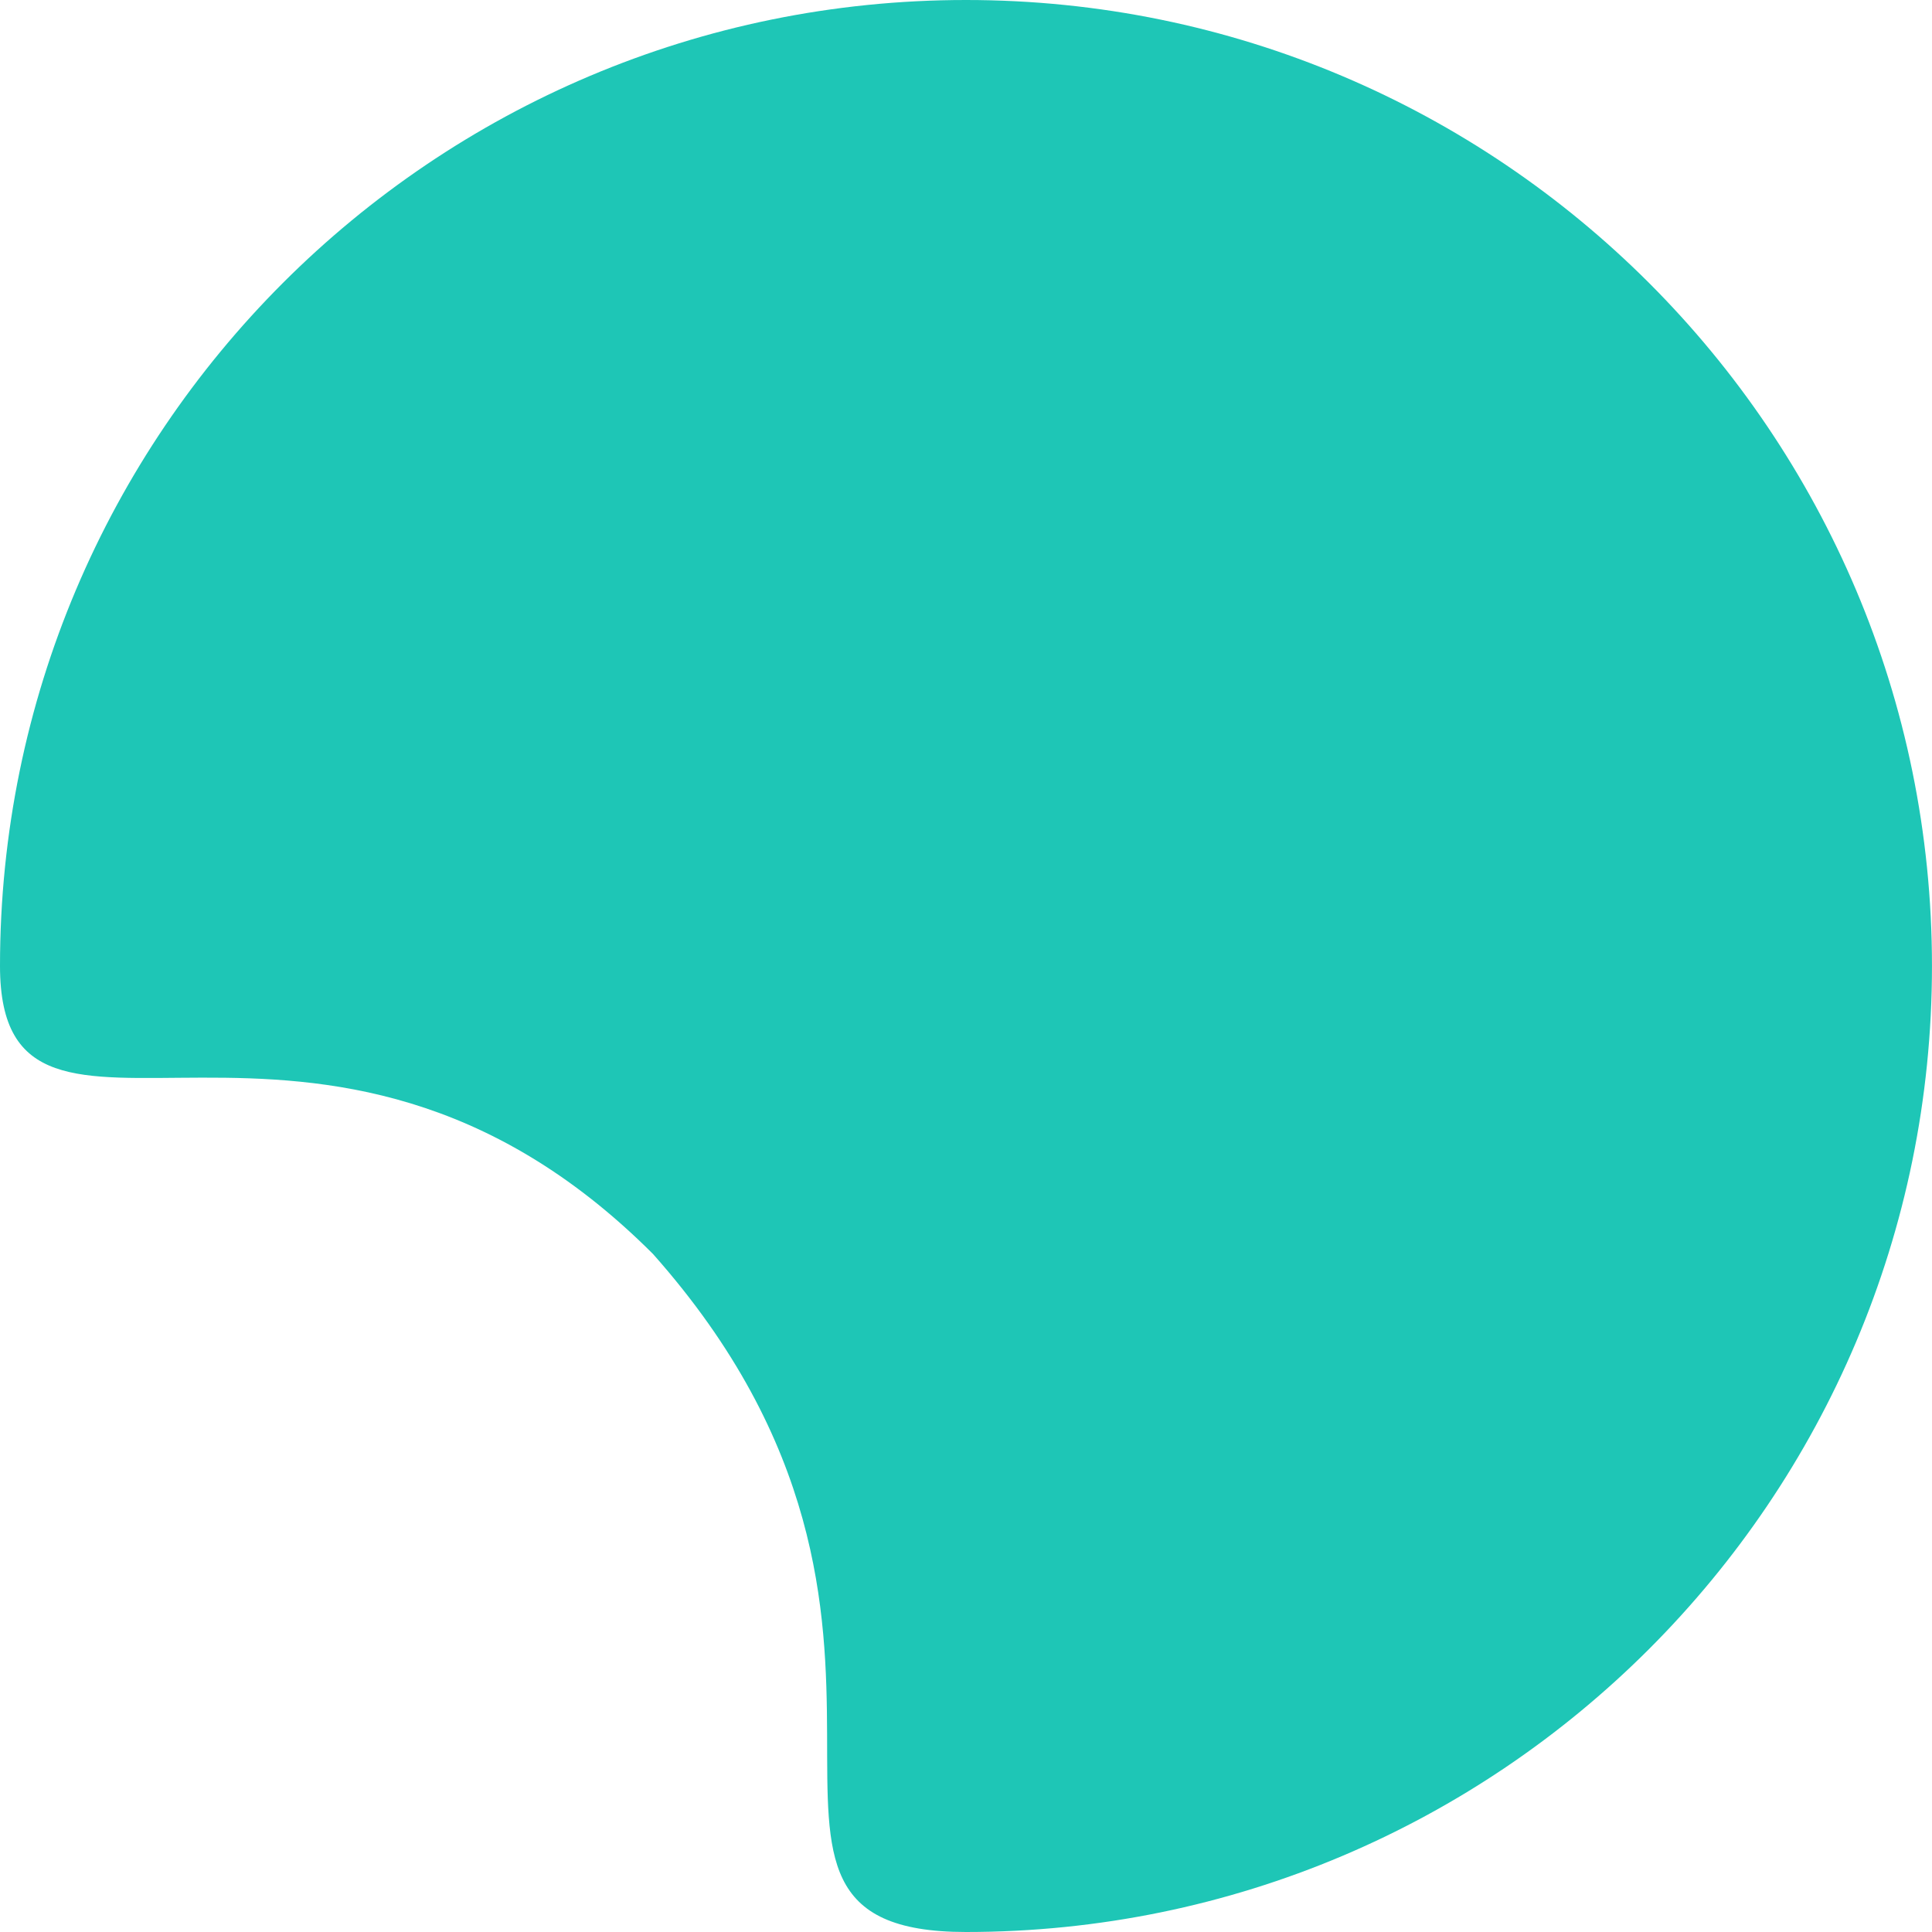
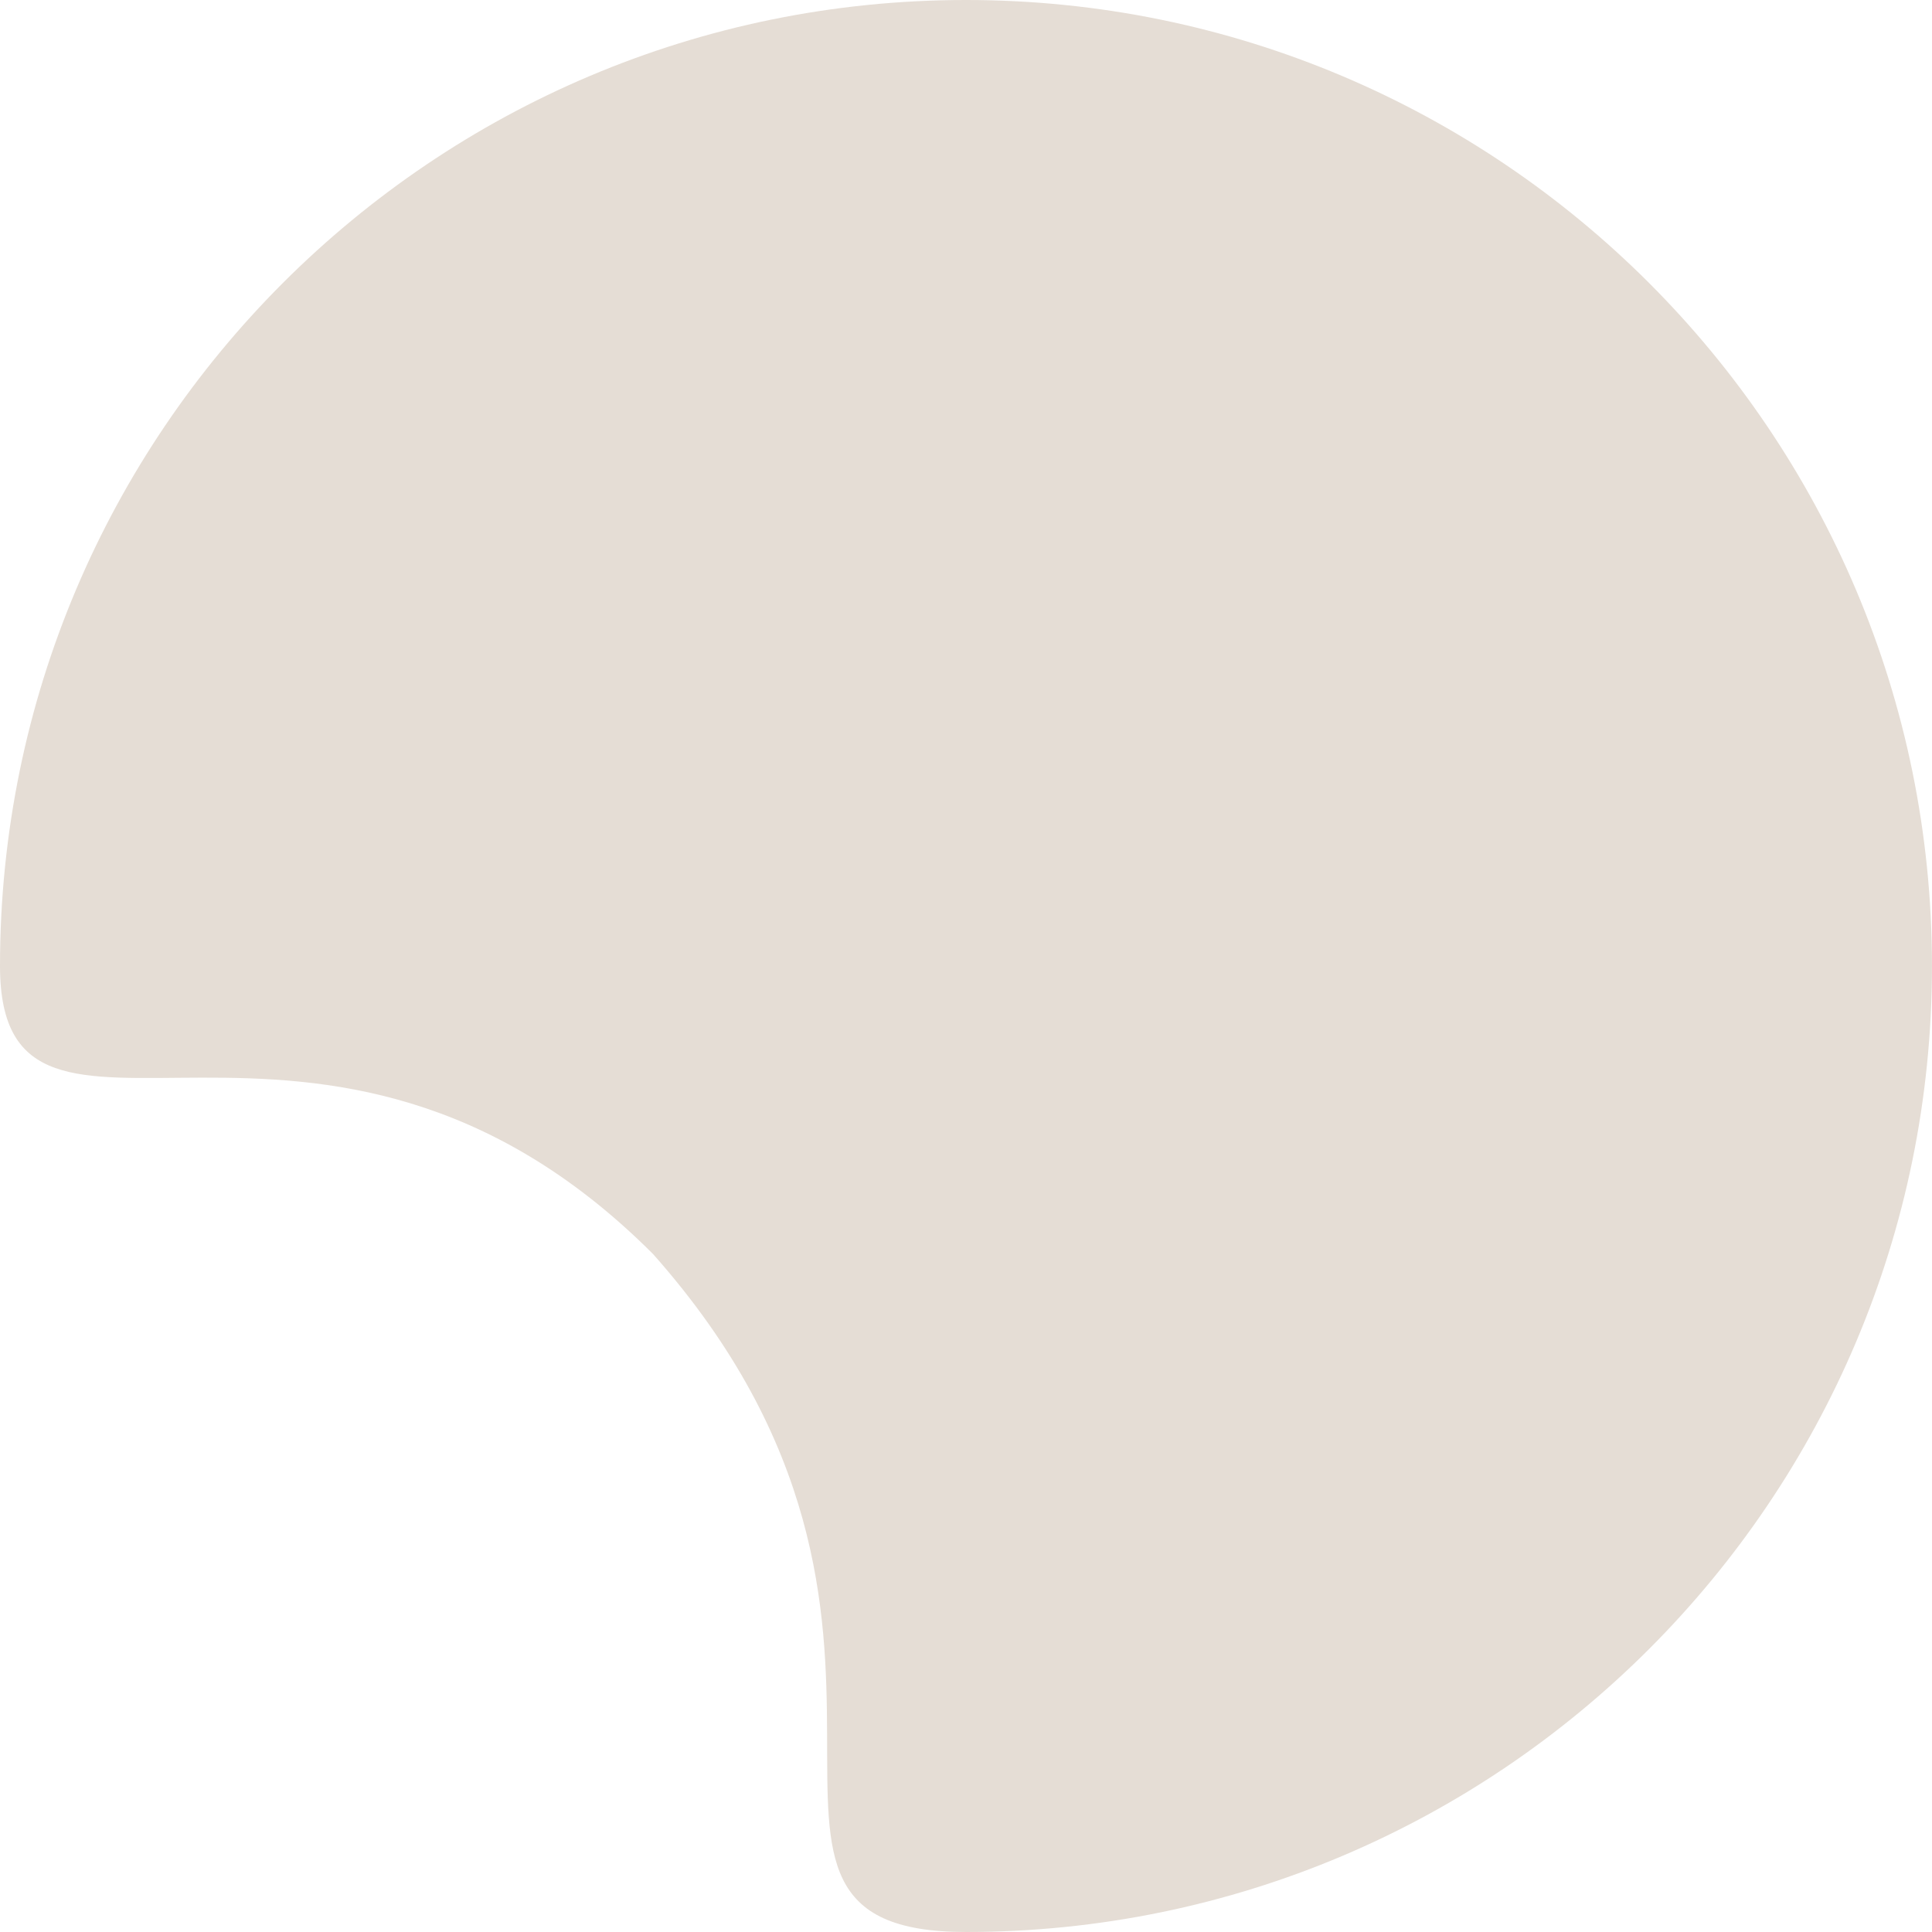
<svg xmlns="http://www.w3.org/2000/svg" width="259.408" height="259.408" viewBox="0 0 259.408 259.408">
-   <path id="Path_1" data-name="Path 1" d="M129.7,0a129.7,129.7,0,0,1,0,259.408c-38.61,0,2.894-40.428-42.021-91.035C43.078,123.768,0,162.727,0,129.7A129.7,129.7,0,0,1,129.7,0Z" fill="#1ec6b6" />
+   <path id="Path_1" data-name="Path 1" d="M129.7,0a129.7,129.7,0,0,1,0,259.408c-38.61,0,2.894-40.428-42.021-91.035C43.078,123.768,0,162.727,0,129.7A129.7,129.7,0,0,1,129.7,0Z" fill="#E5DDD5" />
</svg>
